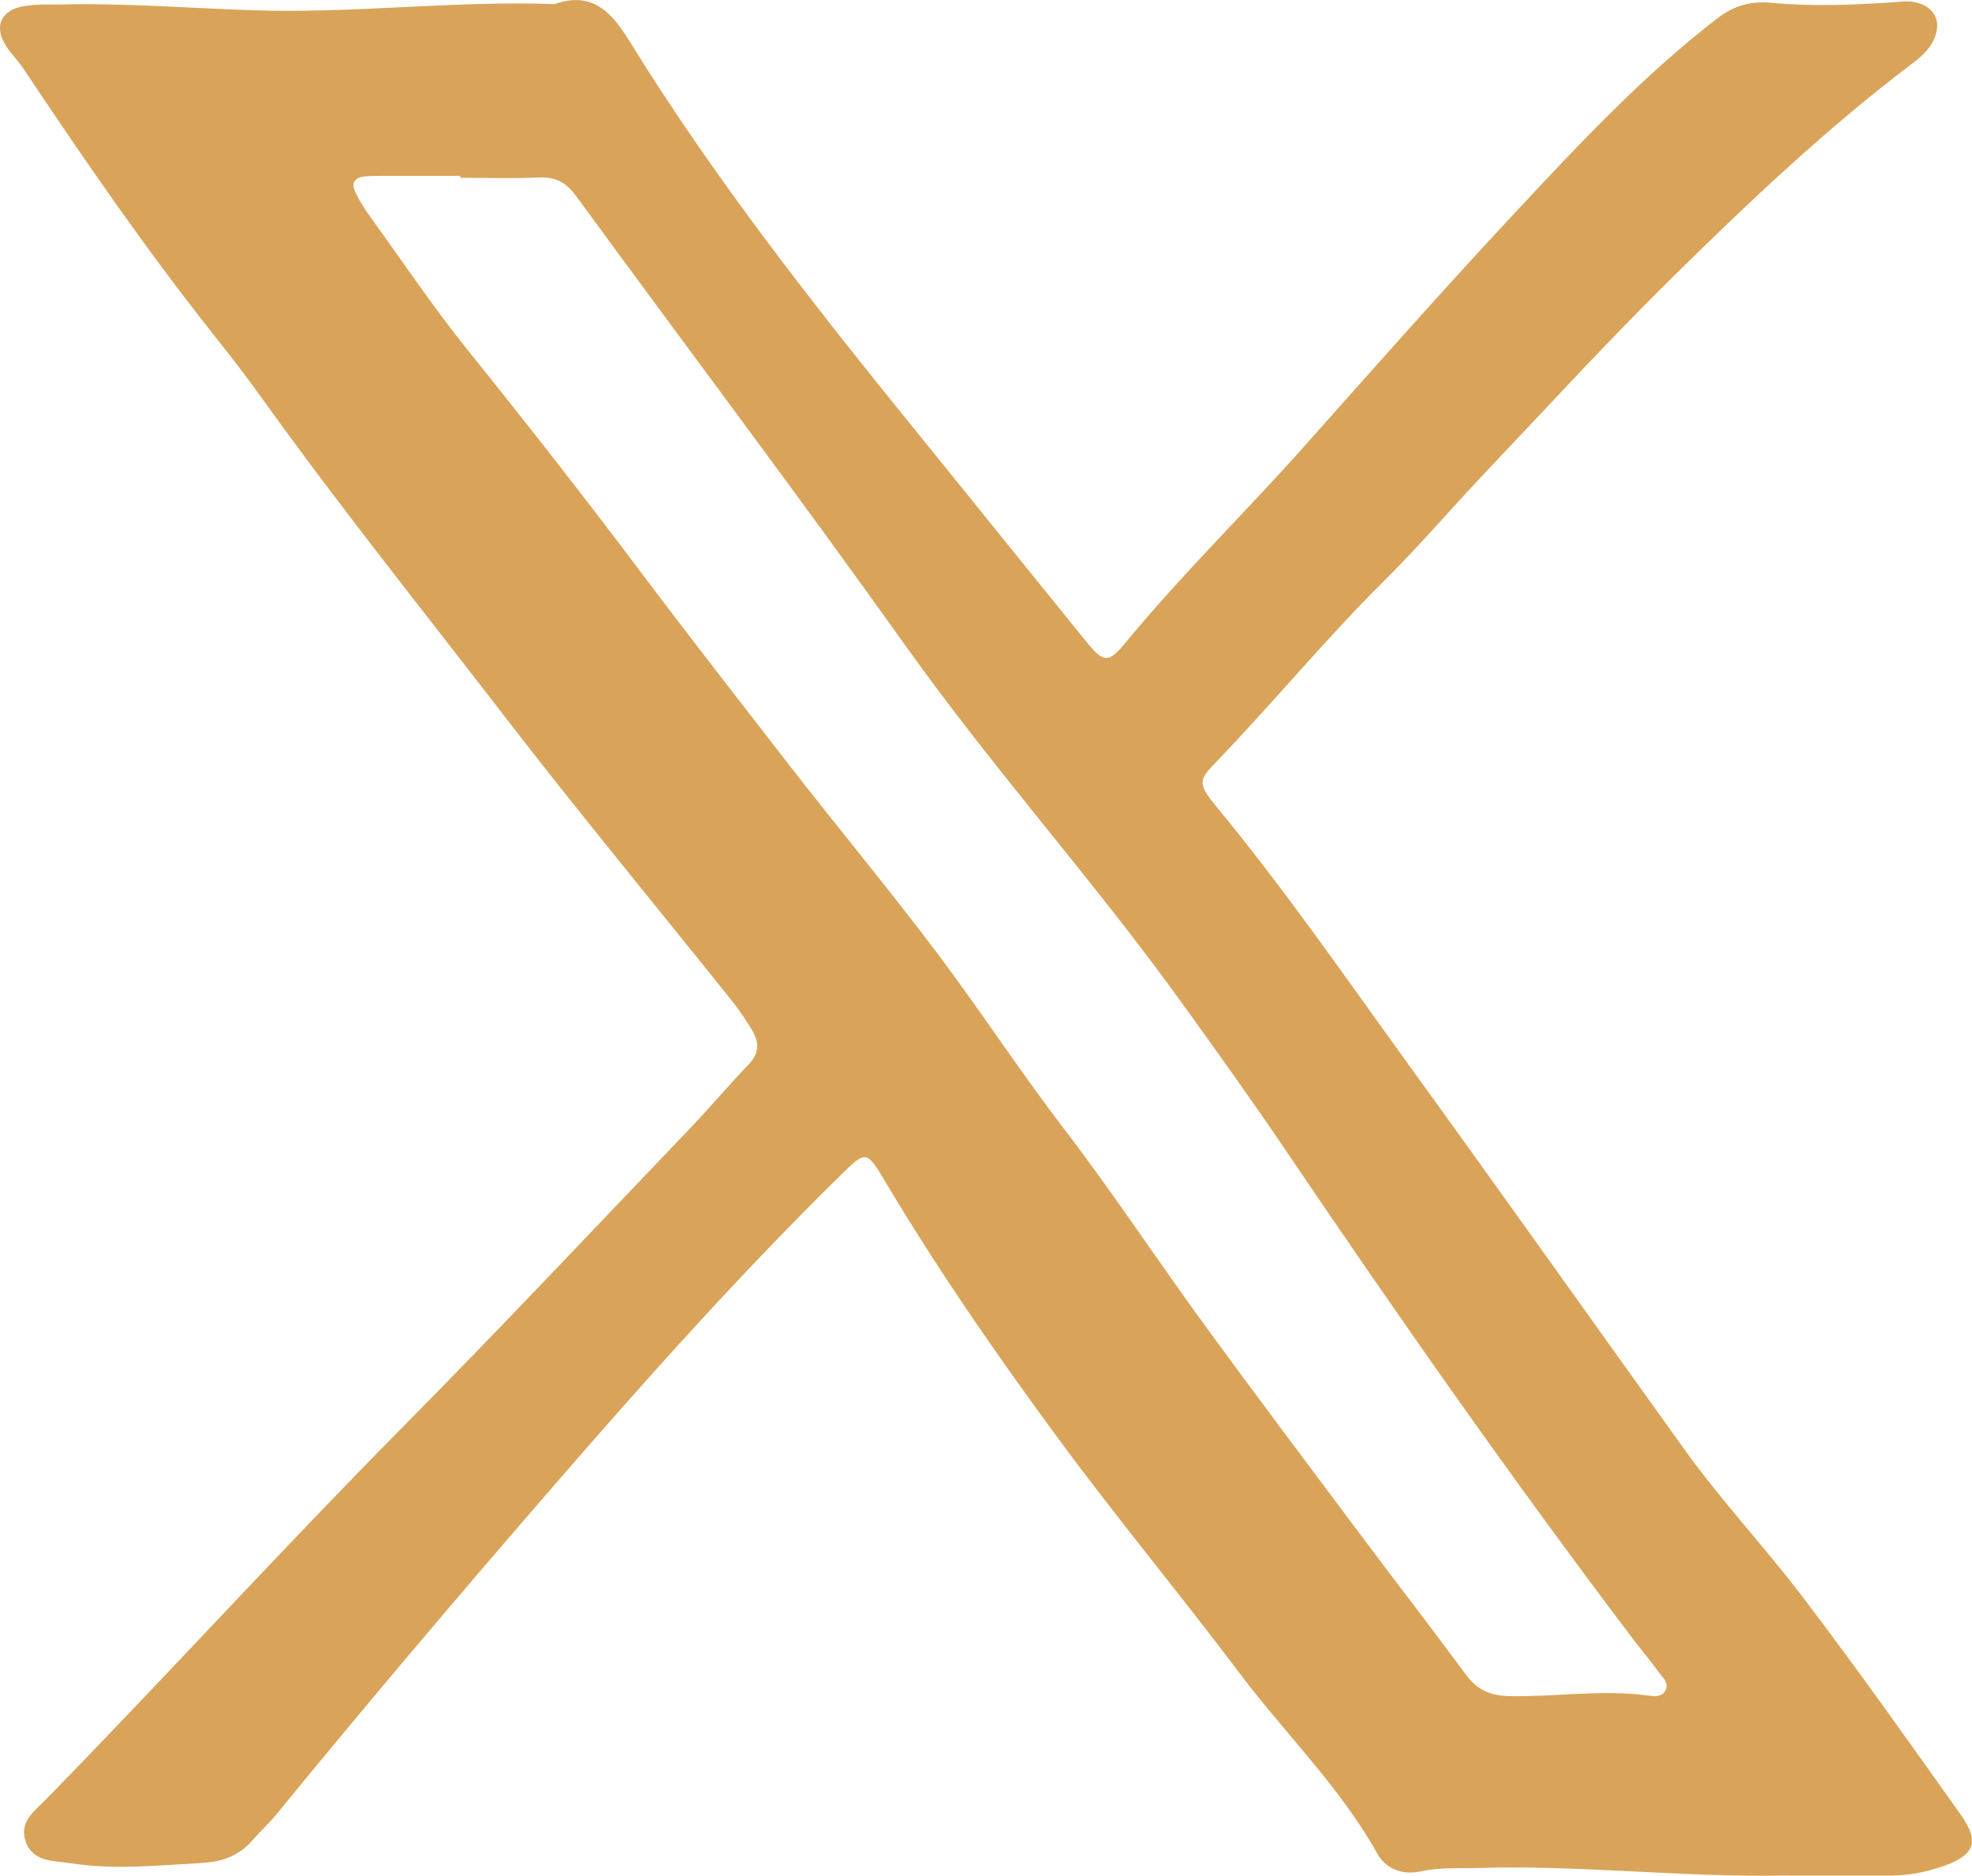
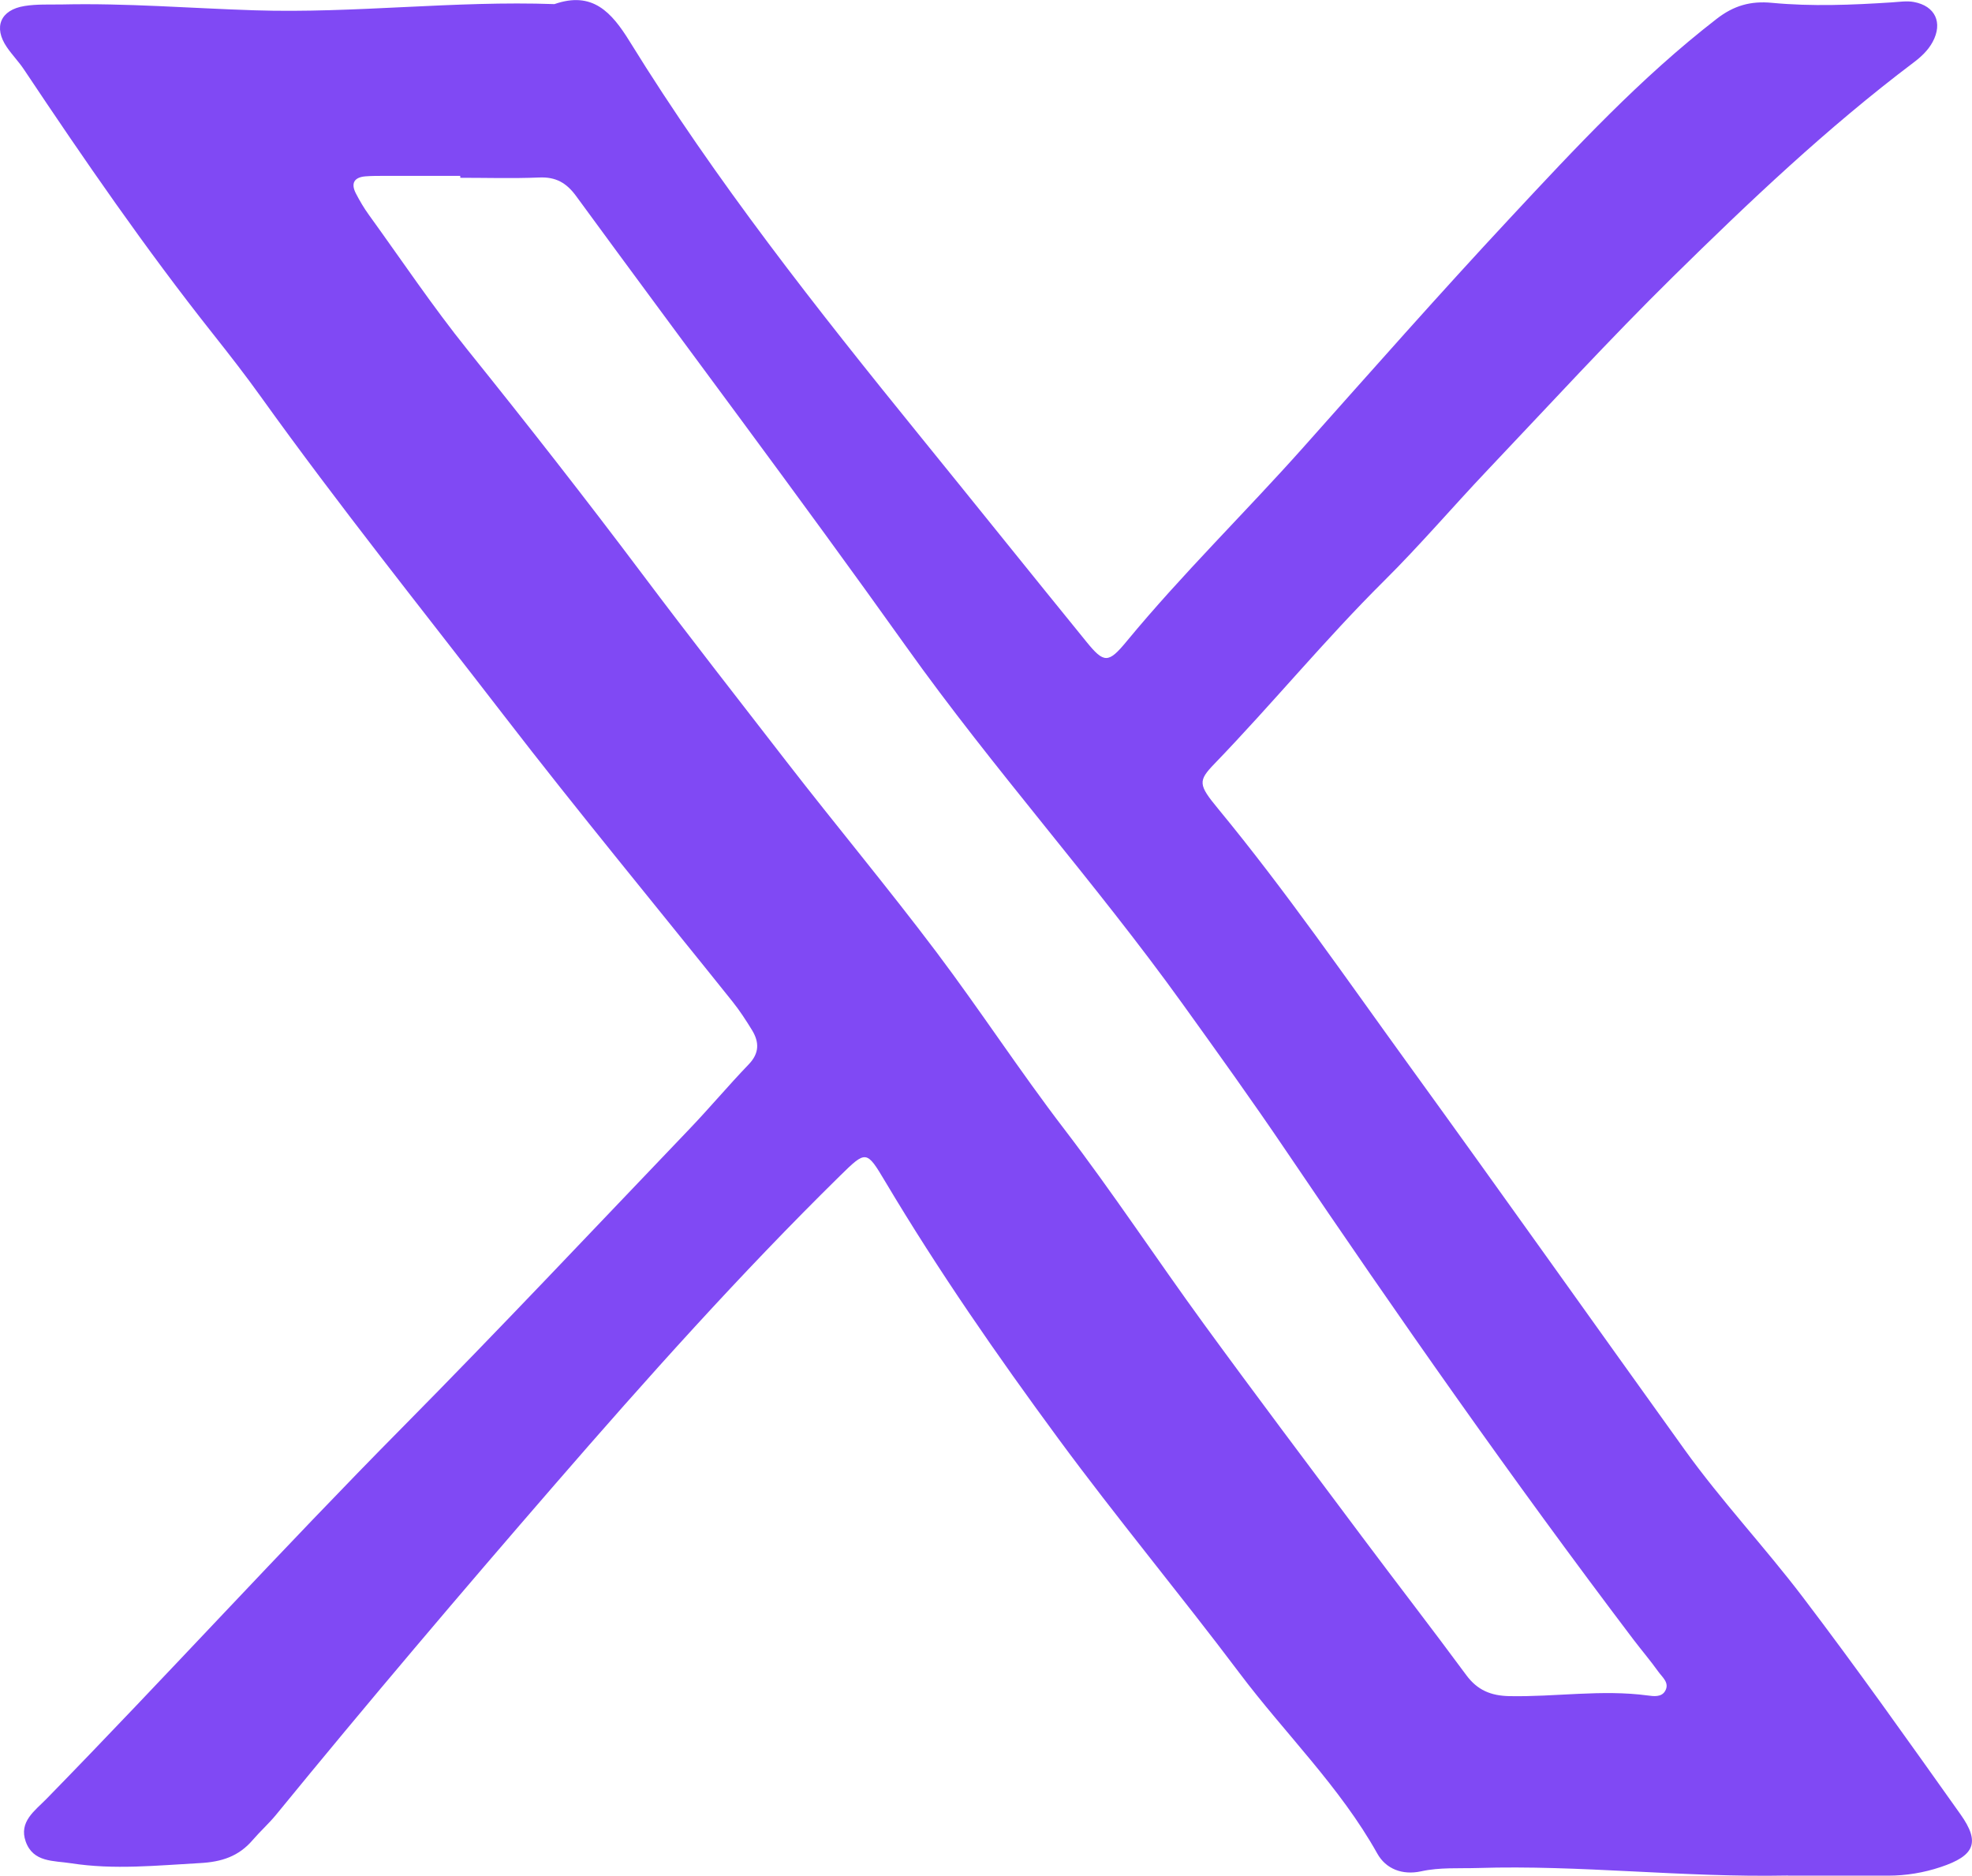
<svg xmlns="http://www.w3.org/2000/svg" id="Layer_2" viewBox="0 0 340.57 323.91">
  <g id="Layer_2-2">
-     <path fill="#D9A459" d="M308.78,323.87c-18.34.36-35.91-1.86-53.56-1.3-3.27.1-6.55-.14-9.78.57-3.25.71-6.1-.41-7.58-3.07-6.45-11.53-15.93-20.71-23.78-31.14-10.27-13.65-21.21-26.79-31.33-40.54-10.55-14.33-20.71-28.98-29.83-44.29-3.29-5.53-3.33-5.49-7.88-1.03-17.25,16.96-33.34,34.96-49.18,53.23-16.31,18.81-32.41,37.78-48.16,57.05-1.26,1.54-2.77,2.89-4.07,4.4-2.41,2.81-5.34,3.77-9.1,3.97-7.44.41-14.84,1.19-22.27.03-3-.47-6.53-.12-7.82-3.75-1.21-3.42,1.56-5.3,3.56-7.34,20.7-21.19,40.64-43.1,61.48-64.16,16.74-16.92,33.05-34.26,49.51-51.46,3.52-3.67,6.79-7.58,10.31-11.24,1.86-1.93,1.84-3.84.58-5.91-1.04-1.7-2.14-3.39-3.38-4.94-13.16-16.46-26.61-32.7-39.47-49.39-14.09-18.28-28.53-36.29-41.98-55.05-2.64-3.69-5.44-7.28-8.26-10.84C25.16,43,14.55,27.6,4.16,12.03c-.9-1.36-2.06-2.54-2.98-3.89C-1.17,4.71.06,1.71,4.22,1.04c2.13-.35,4.35-.23,6.53-.27,11.09-.25,22.16.66,33.23,1.01,17.28.55,34.49-1.69,51.77-1.07,6.58-2.29,9.87,1.38,13.03,6.5,14.83,24.01,32.28,46.11,50.03,67.99,9.62,11.85,19.17,23.76,28.8,35.6,3.06,3.77,3.8,3.78,6.97-.06,9.61-11.64,20.43-22.18,30.46-33.44,11.84-13.29,23.62-26.64,35.76-39.66,11.27-12.09,22.53-24.22,35.68-34.39,2.92-2.26,5.81-3.12,9.55-2.76,6.87.65,13.8.37,20.7-.08,1.26-.08,2.57-.29,3.78-.07,3.73.68,5.05,3.59,3.26,6.91-.8,1.47-2,2.58-3.32,3.57-14.83,11.19-28.29,23.95-41.49,36.94-11,10.83-21.44,22.23-32.07,33.43-6,6.33-11.67,12.98-17.86,19.12-10.2,10.12-19.31,21.24-29.28,31.57-2.88,2.98-2.81,3.62.65,7.81,11.69,14.18,22.11,29.3,32.87,44.16,15.99,22.08,31.75,44.32,47.65,66.46,6.36,8.86,13.86,16.84,20.45,25.51,9.35,12.29,18.27,24.9,27.22,37.49,3.45,4.86,2.42,7.14-3.41,9.09-2.97.99-5.99,1.49-9.11,1.49-6,0-12,0-17.3,0ZM79.49,30.7c0-.11,0-.22,0-.33-4.36,0-8.72,0-13.09,0-1.09,0-2.18,0-3.27.08-1.97.16-2.57,1.2-1.67,2.95.67,1.29,1.41,2.55,2.26,3.72,5.64,7.8,11.01,15.82,17.04,23.31,10.25,12.74,20.33,25.61,30.15,38.68,8.18,10.89,16.57,21.62,24.91,32.39,8.56,11.05,17.52,21.78,25.94,32.96,7.54,10.02,14.38,20.52,22.01,30.48,8.39,10.96,15.99,22.51,24.12,33.66,8.99,12.33,18.17,24.51,27.31,36.73,5.98,8,12.1,15.89,18.03,23.93,1.92,2.6,4.24,3.56,7.43,3.63,7.98.16,15.95-1.18,23.93-.11,1.02.14,2.35.31,2.98-.77.82-1.41-.48-2.37-1.17-3.34-1.37-1.92-2.91-3.72-4.34-5.6-20.85-27.53-40.65-55.8-59.99-84.4-5.8-8.58-11.85-16.99-17.89-25.39-15.17-21.09-32.59-40.43-47.68-61.62-18.66-26.18-38.02-51.85-57-77.8-1.69-2.31-3.52-3.33-6.37-3.21-4.54.19-9.09.05-13.63.05Z" stroke-width="0" />
+     <path fill="#8049F4" d="M308.78,323.87c-18.34.36-35.91-1.86-53.56-1.3-3.27.1-6.55-.14-9.78.57-3.25.71-6.1-.41-7.58-3.07-6.45-11.53-15.93-20.71-23.78-31.14-10.27-13.65-21.21-26.79-31.33-40.54-10.55-14.33-20.71-28.98-29.83-44.29-3.29-5.53-3.33-5.49-7.88-1.03-17.25,16.96-33.34,34.96-49.18,53.23-16.31,18.81-32.41,37.78-48.16,57.05-1.26,1.54-2.77,2.89-4.07,4.4-2.41,2.81-5.34,3.77-9.1,3.97-7.44.41-14.84,1.19-22.27.03-3-.47-6.53-.12-7.82-3.75-1.21-3.42,1.56-5.3,3.56-7.34,20.7-21.19,40.64-43.1,61.48-64.16,16.74-16.92,33.05-34.26,49.51-51.46,3.52-3.67,6.79-7.58,10.31-11.24,1.86-1.93,1.84-3.84.58-5.91-1.04-1.7-2.14-3.39-3.38-4.94-13.16-16.46-26.61-32.7-39.47-49.39-14.09-18.28-28.53-36.29-41.98-55.05-2.64-3.69-5.44-7.28-8.26-10.84C25.16,43,14.55,27.6,4.16,12.03c-.9-1.36-2.06-2.54-2.98-3.89C-1.17,4.71.06,1.71,4.22,1.04c2.13-.35,4.35-.23,6.53-.27,11.09-.25,22.16.66,33.23,1.01,17.28.55,34.49-1.69,51.77-1.07,6.58-2.29,9.87,1.38,13.03,6.5,14.83,24.01,32.28,46.11,50.03,67.99,9.62,11.85,19.17,23.76,28.8,35.6,3.06,3.77,3.8,3.78,6.97-.06,9.61-11.64,20.43-22.18,30.46-33.44,11.84-13.29,23.62-26.64,35.76-39.66,11.27-12.09,22.53-24.22,35.68-34.39,2.92-2.26,5.81-3.12,9.55-2.76,6.87.65,13.8.37,20.7-.08,1.26-.08,2.57-.29,3.78-.07,3.73.68,5.05,3.59,3.26,6.91-.8,1.47-2,2.58-3.32,3.57-14.83,11.19-28.29,23.95-41.49,36.94-11,10.83-21.44,22.23-32.07,33.43-6,6.33-11.67,12.98-17.86,19.12-10.2,10.12-19.31,21.24-29.28,31.57-2.88,2.98-2.81,3.62.65,7.81,11.69,14.18,22.11,29.3,32.87,44.16,15.99,22.08,31.75,44.32,47.65,66.46,6.36,8.86,13.86,16.84,20.45,25.51,9.35,12.29,18.27,24.9,27.22,37.49,3.45,4.86,2.42,7.14-3.41,9.09-2.97.99-5.99,1.49-9.11,1.49-6,0-12,0-17.3,0ZM79.49,30.7c0-.11,0-.22,0-.33-4.36,0-8.72,0-13.09,0-1.09,0-2.18,0-3.27.08-1.97.16-2.57,1.2-1.67,2.95.67,1.29,1.41,2.55,2.26,3.72,5.64,7.8,11.01,15.82,17.04,23.31,10.25,12.74,20.33,25.61,30.15,38.68,8.18,10.89,16.57,21.62,24.91,32.39,8.56,11.05,17.52,21.78,25.94,32.96,7.54,10.02,14.38,20.52,22.01,30.48,8.39,10.96,15.99,22.51,24.12,33.66,8.99,12.33,18.17,24.51,27.31,36.73,5.98,8,12.1,15.89,18.03,23.93,1.92,2.6,4.24,3.56,7.43,3.63,7.98.16,15.95-1.18,23.93-.11,1.02.14,2.35.31,2.98-.77.82-1.41-.48-2.37-1.17-3.34-1.37-1.92-2.91-3.72-4.34-5.6-20.85-27.53-40.65-55.8-59.99-84.4-5.8-8.58-11.85-16.99-17.89-25.39-15.17-21.09-32.59-40.43-47.68-61.62-18.66-26.18-38.02-51.85-57-77.8-1.69-2.31-3.52-3.33-6.37-3.21-4.54.19-9.09.05-13.63.05Z" stroke-width="0" />
  </g>
</svg>
